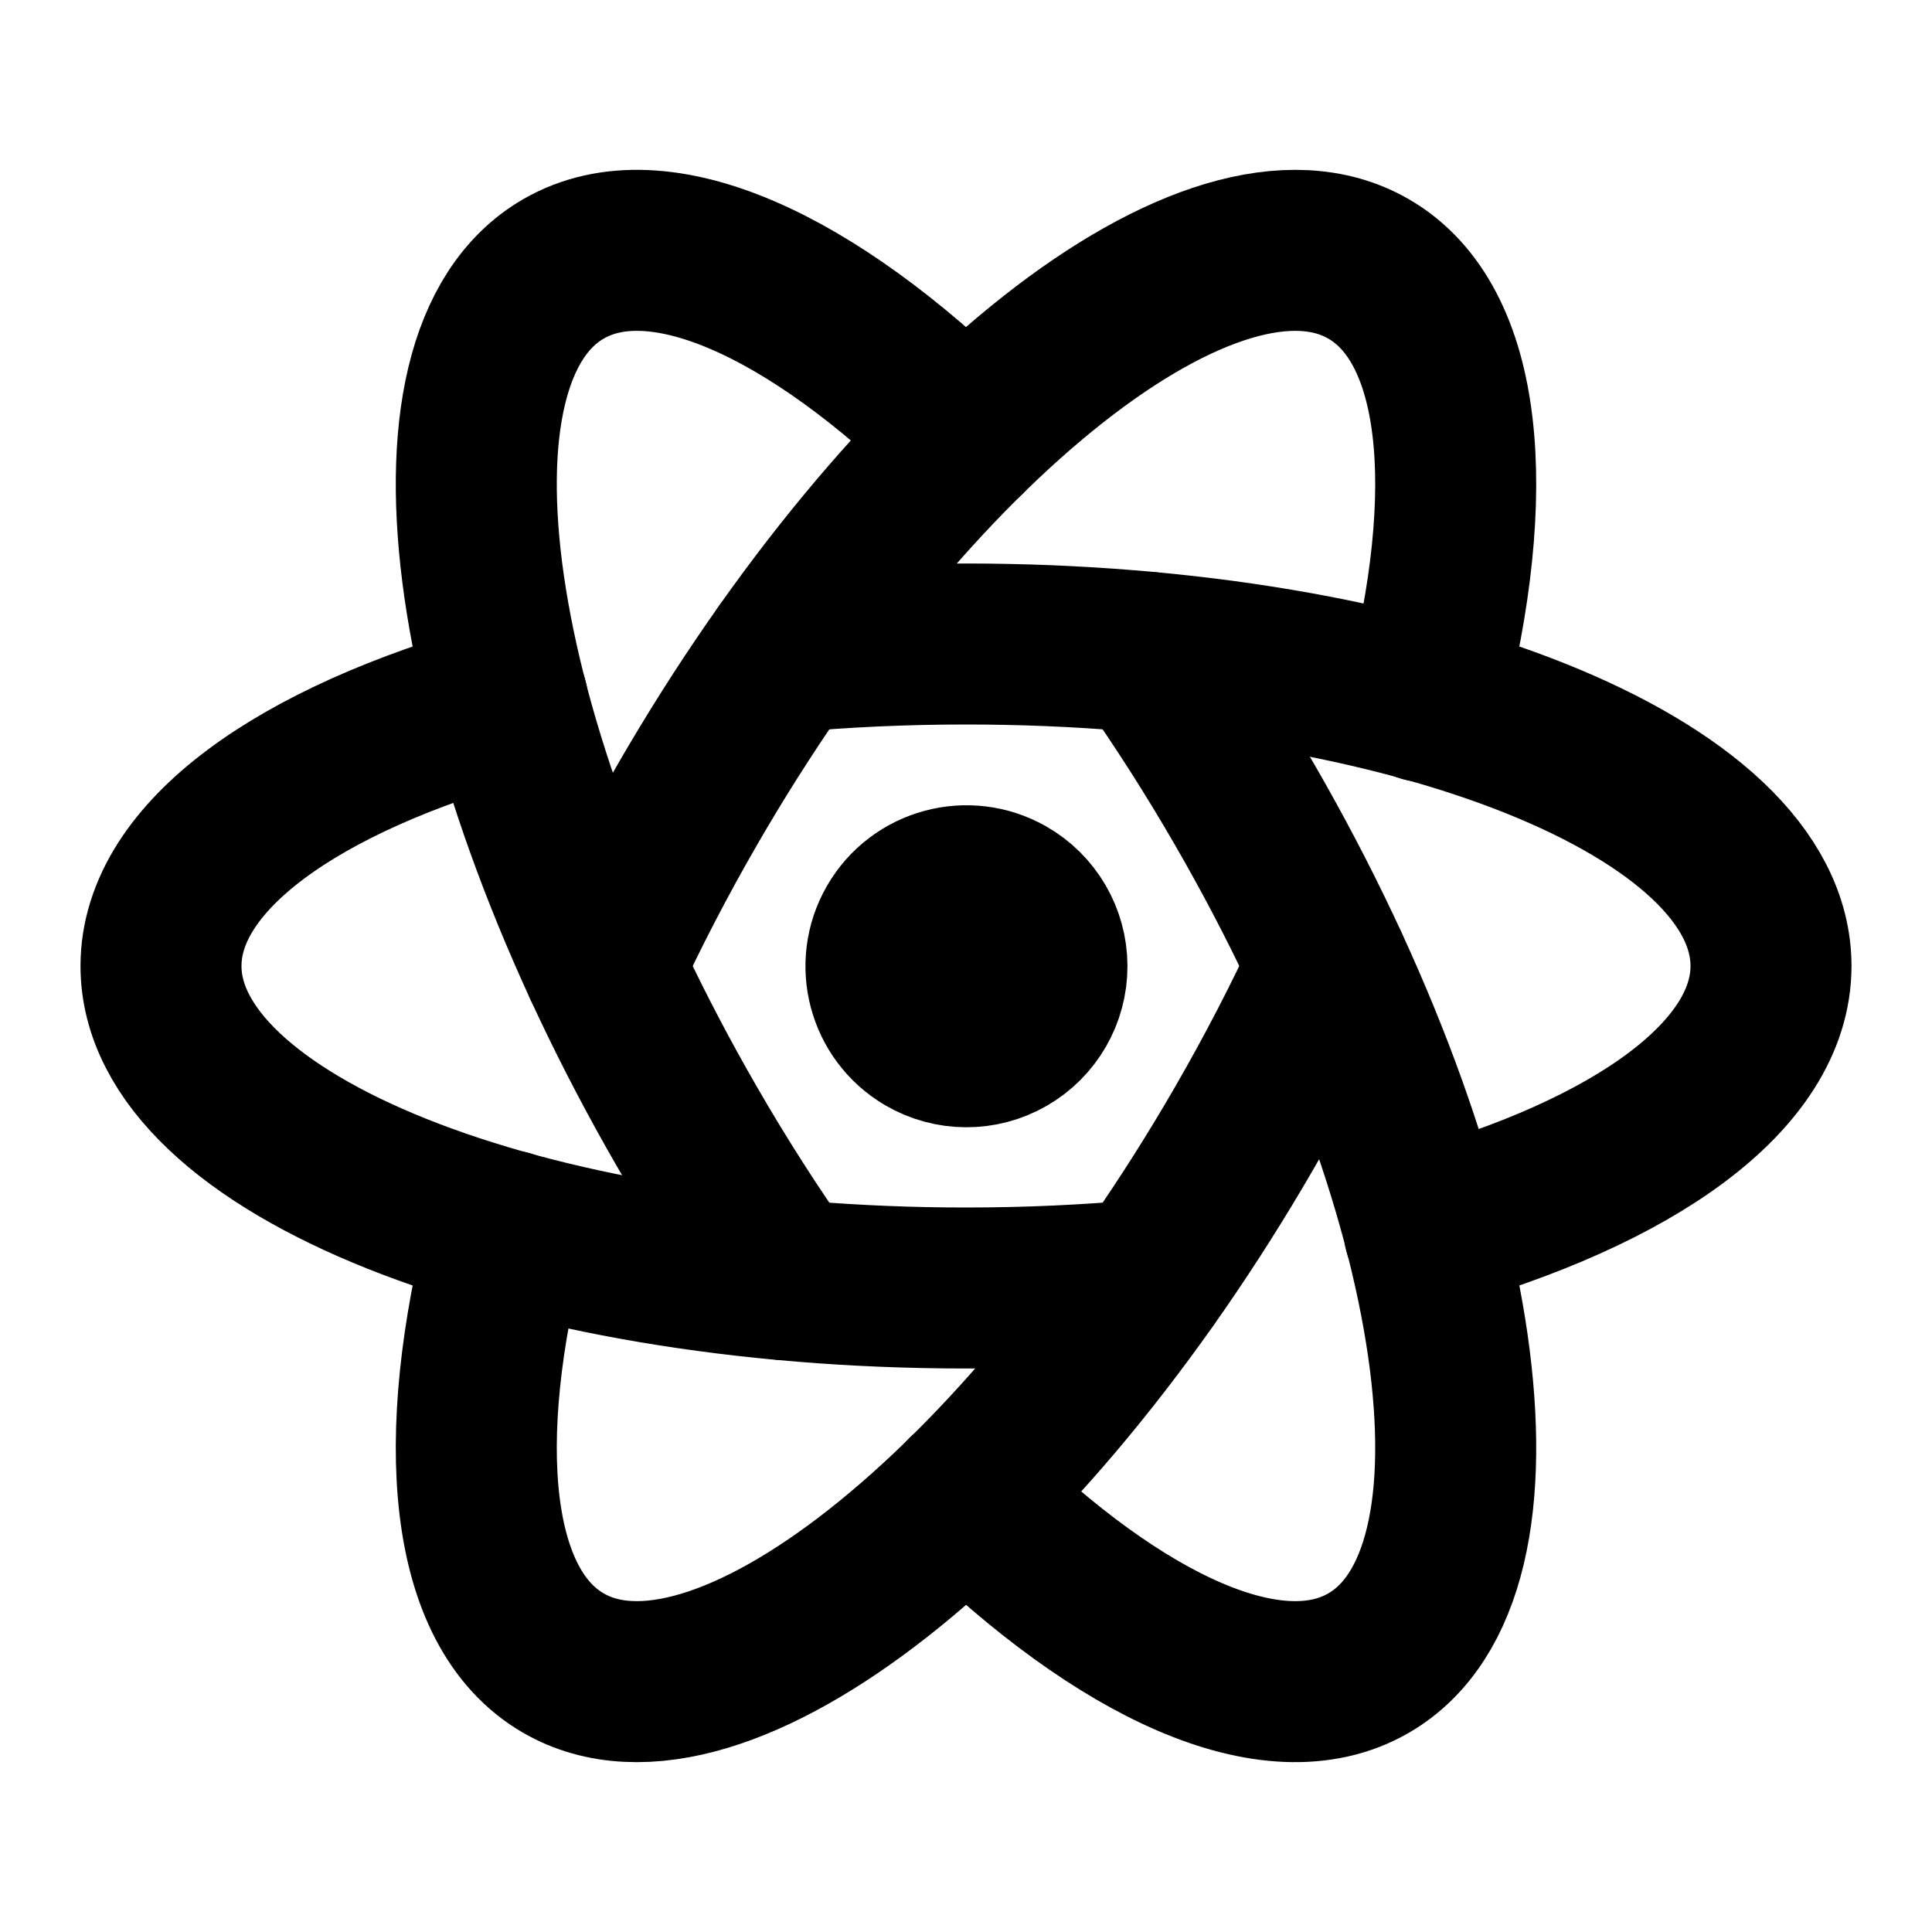
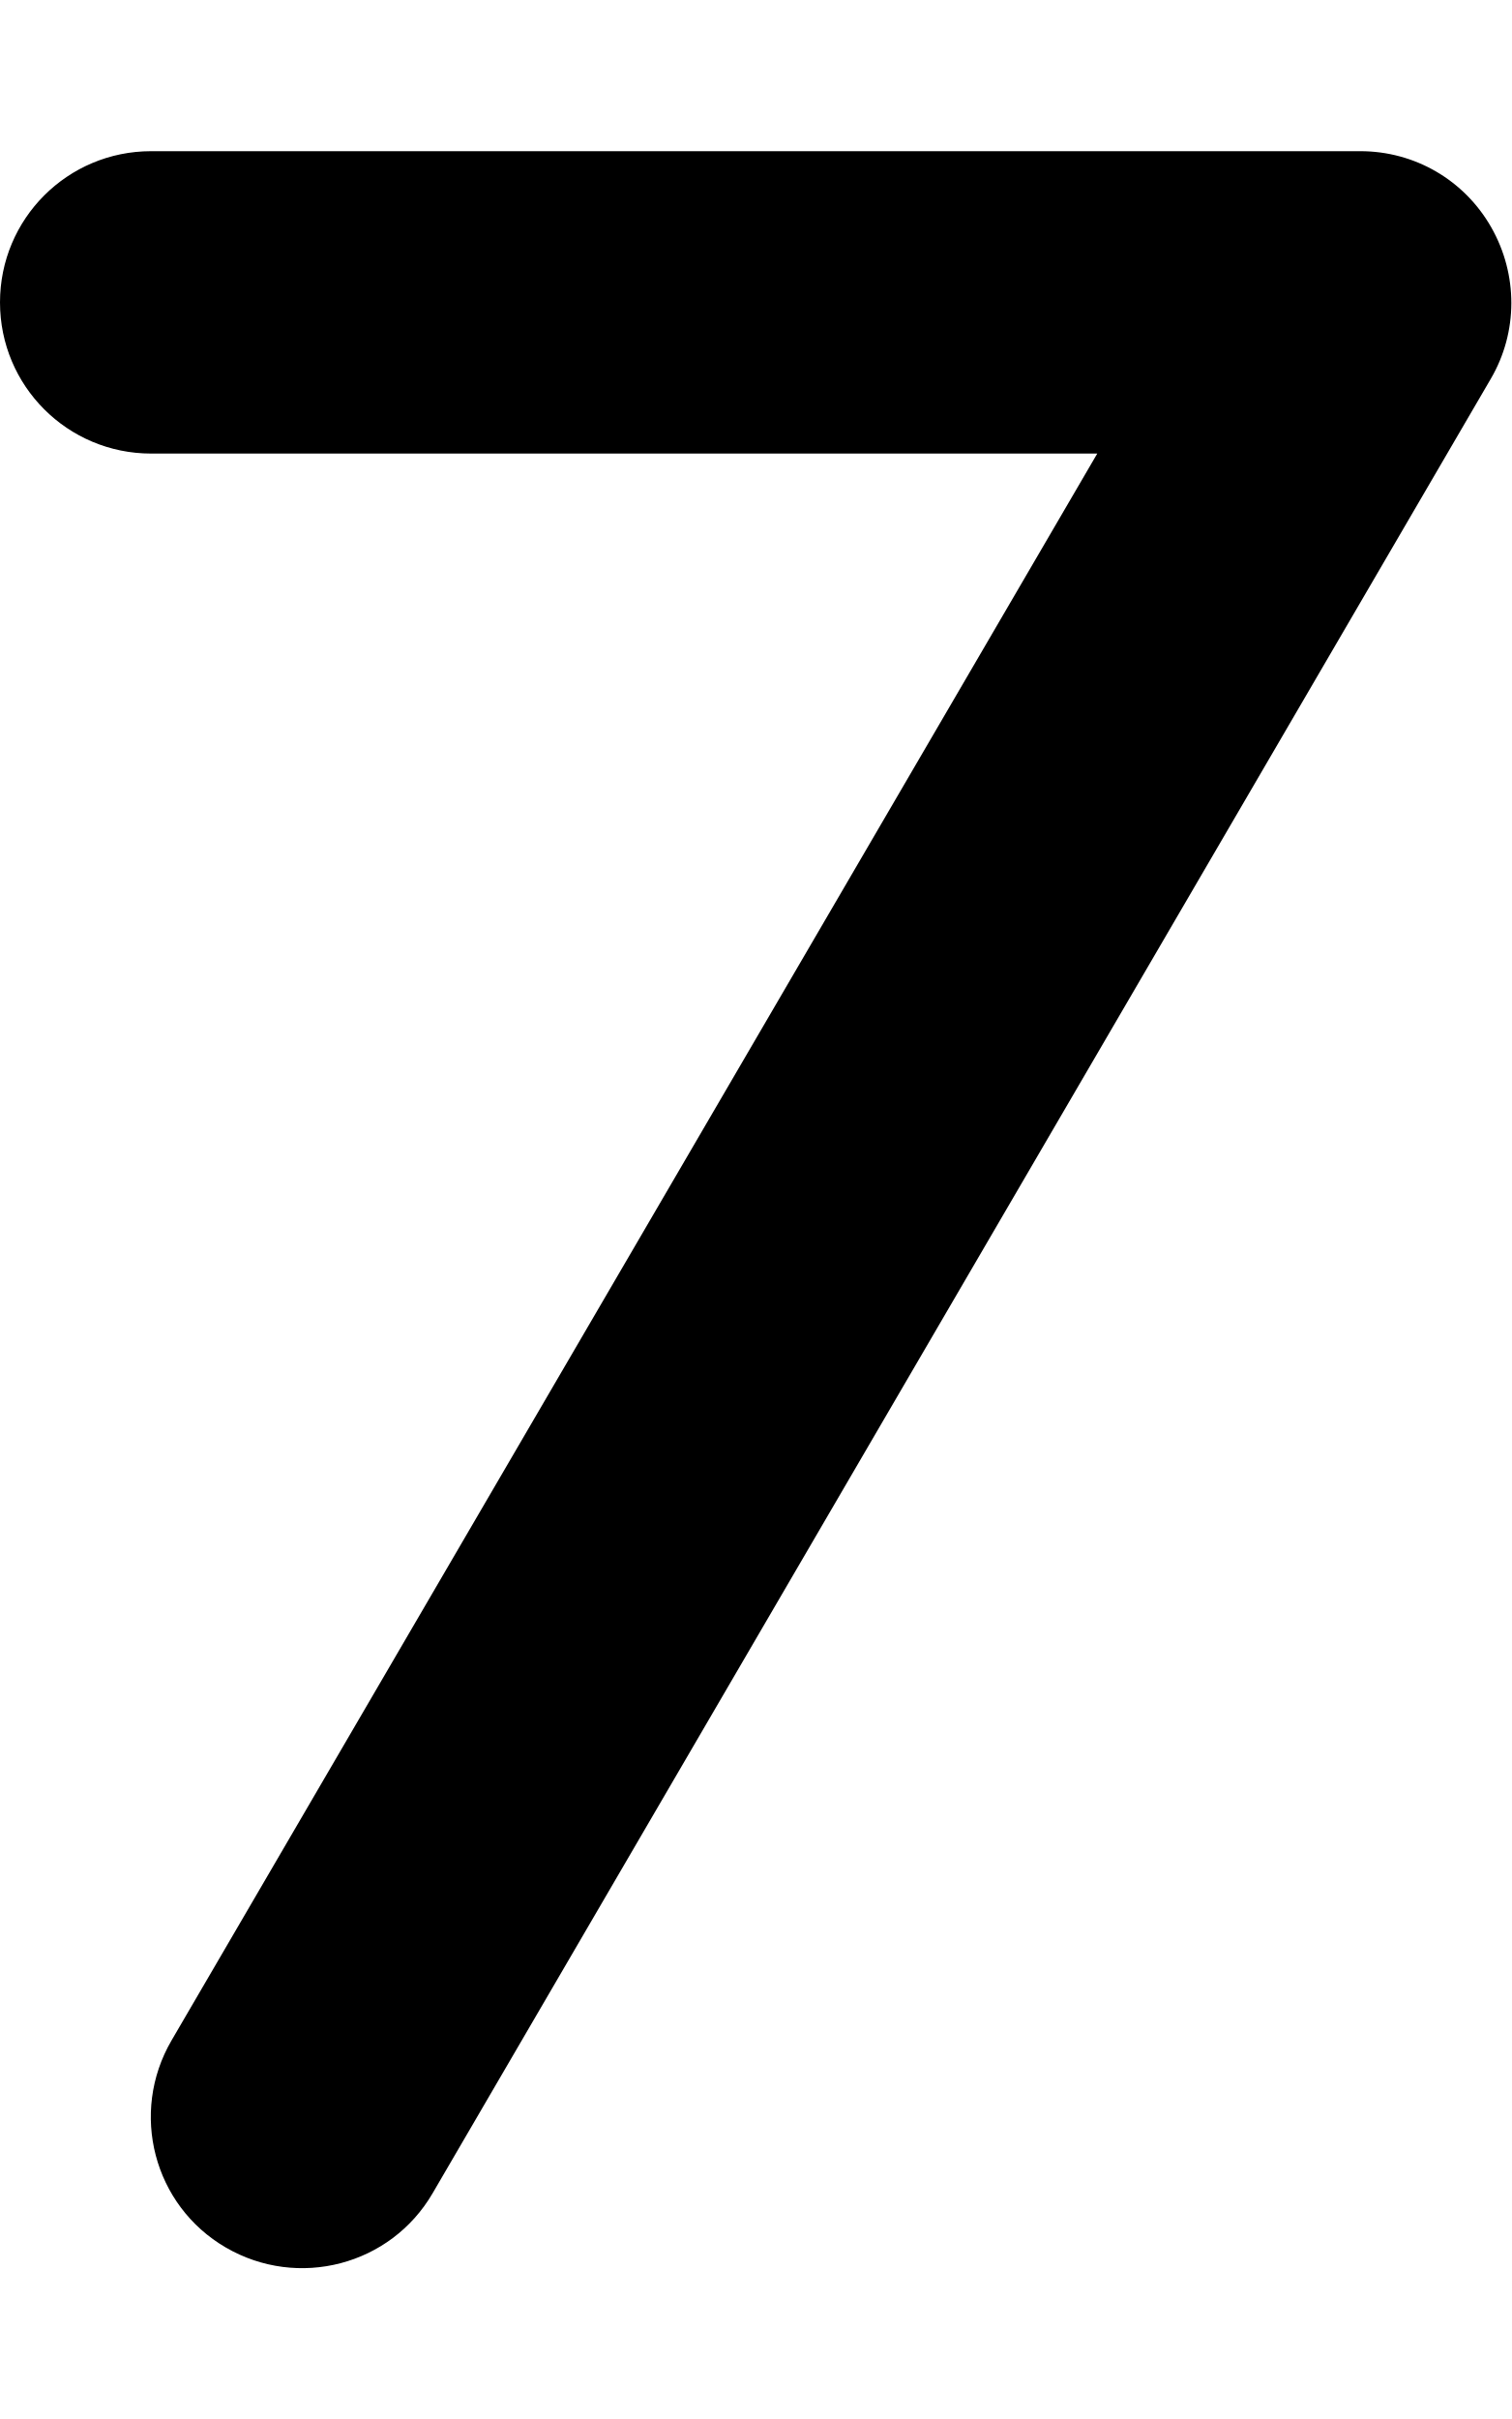
- <svg xmlns="http://www.w3.org/2000/svg" width="128" height="128" viewBox="0 0 24 24">
-   <g fill="none" stroke="currentColor" stroke-linecap="round" stroke-linejoin="round" stroke-width="2">
-     <path d="M6.306 8.711C3.704 9.434 2 10.637 2 12c0 2.21 4.477 4 10 4c.773 0 1.526-.035 2.248-.102m3.444-.609C20.295 14.567 22 13.363 22 12c0-2.21-4.477-4-10-4c-.773 0-1.526.035-2.25.102" />
-     <path d="M6.305 15.287C5.629 17.902 5.82 19.98 7 20.66c1.913 1.105 5.703-1.877 8.464-6.66q.581-1.007 1.036-2m1.194-3.284C18.371 6.1 18.181 4.02 17 3.34C15.087 2.235 11.297 5.217 8.536 10c-.387.67-.733 1.34-1.037 2" />
-     <path d="M12 5.424C10.075 3.532 8.18 2.658 7 3.34C5.087 4.444 5.774 9.217 8.536 14c.386.67.793 1.304 1.212 1.896M12 18.574c1.926 1.893 3.821 2.768 5 2.086c1.913-1.104 1.226-5.877-1.536-10.66q-.563-.976-1.212-1.897M11.5 12.866a1 1 0 1 0 1-1.732a1 1 0 0 0-1 1.732" />
-   </g>
+ <svg xmlns="http://www.w3.org/2000/svg" width="80" height="128" viewBox="0 0 320 512">
+   <path fill="currentColor" d="M0 64c0-17.7 14.3-32 32-32h256c11.5 0 22 6.1 27.7 16.1s5.7 22.2-.1 32.1l-224 384c-8.9 15.3-28.5 20.4-43.8 11.5s-20.4-28.5-11.5-43.8L232.3 96H32C14.3 96 0 81.7 0 64" />
</svg>
